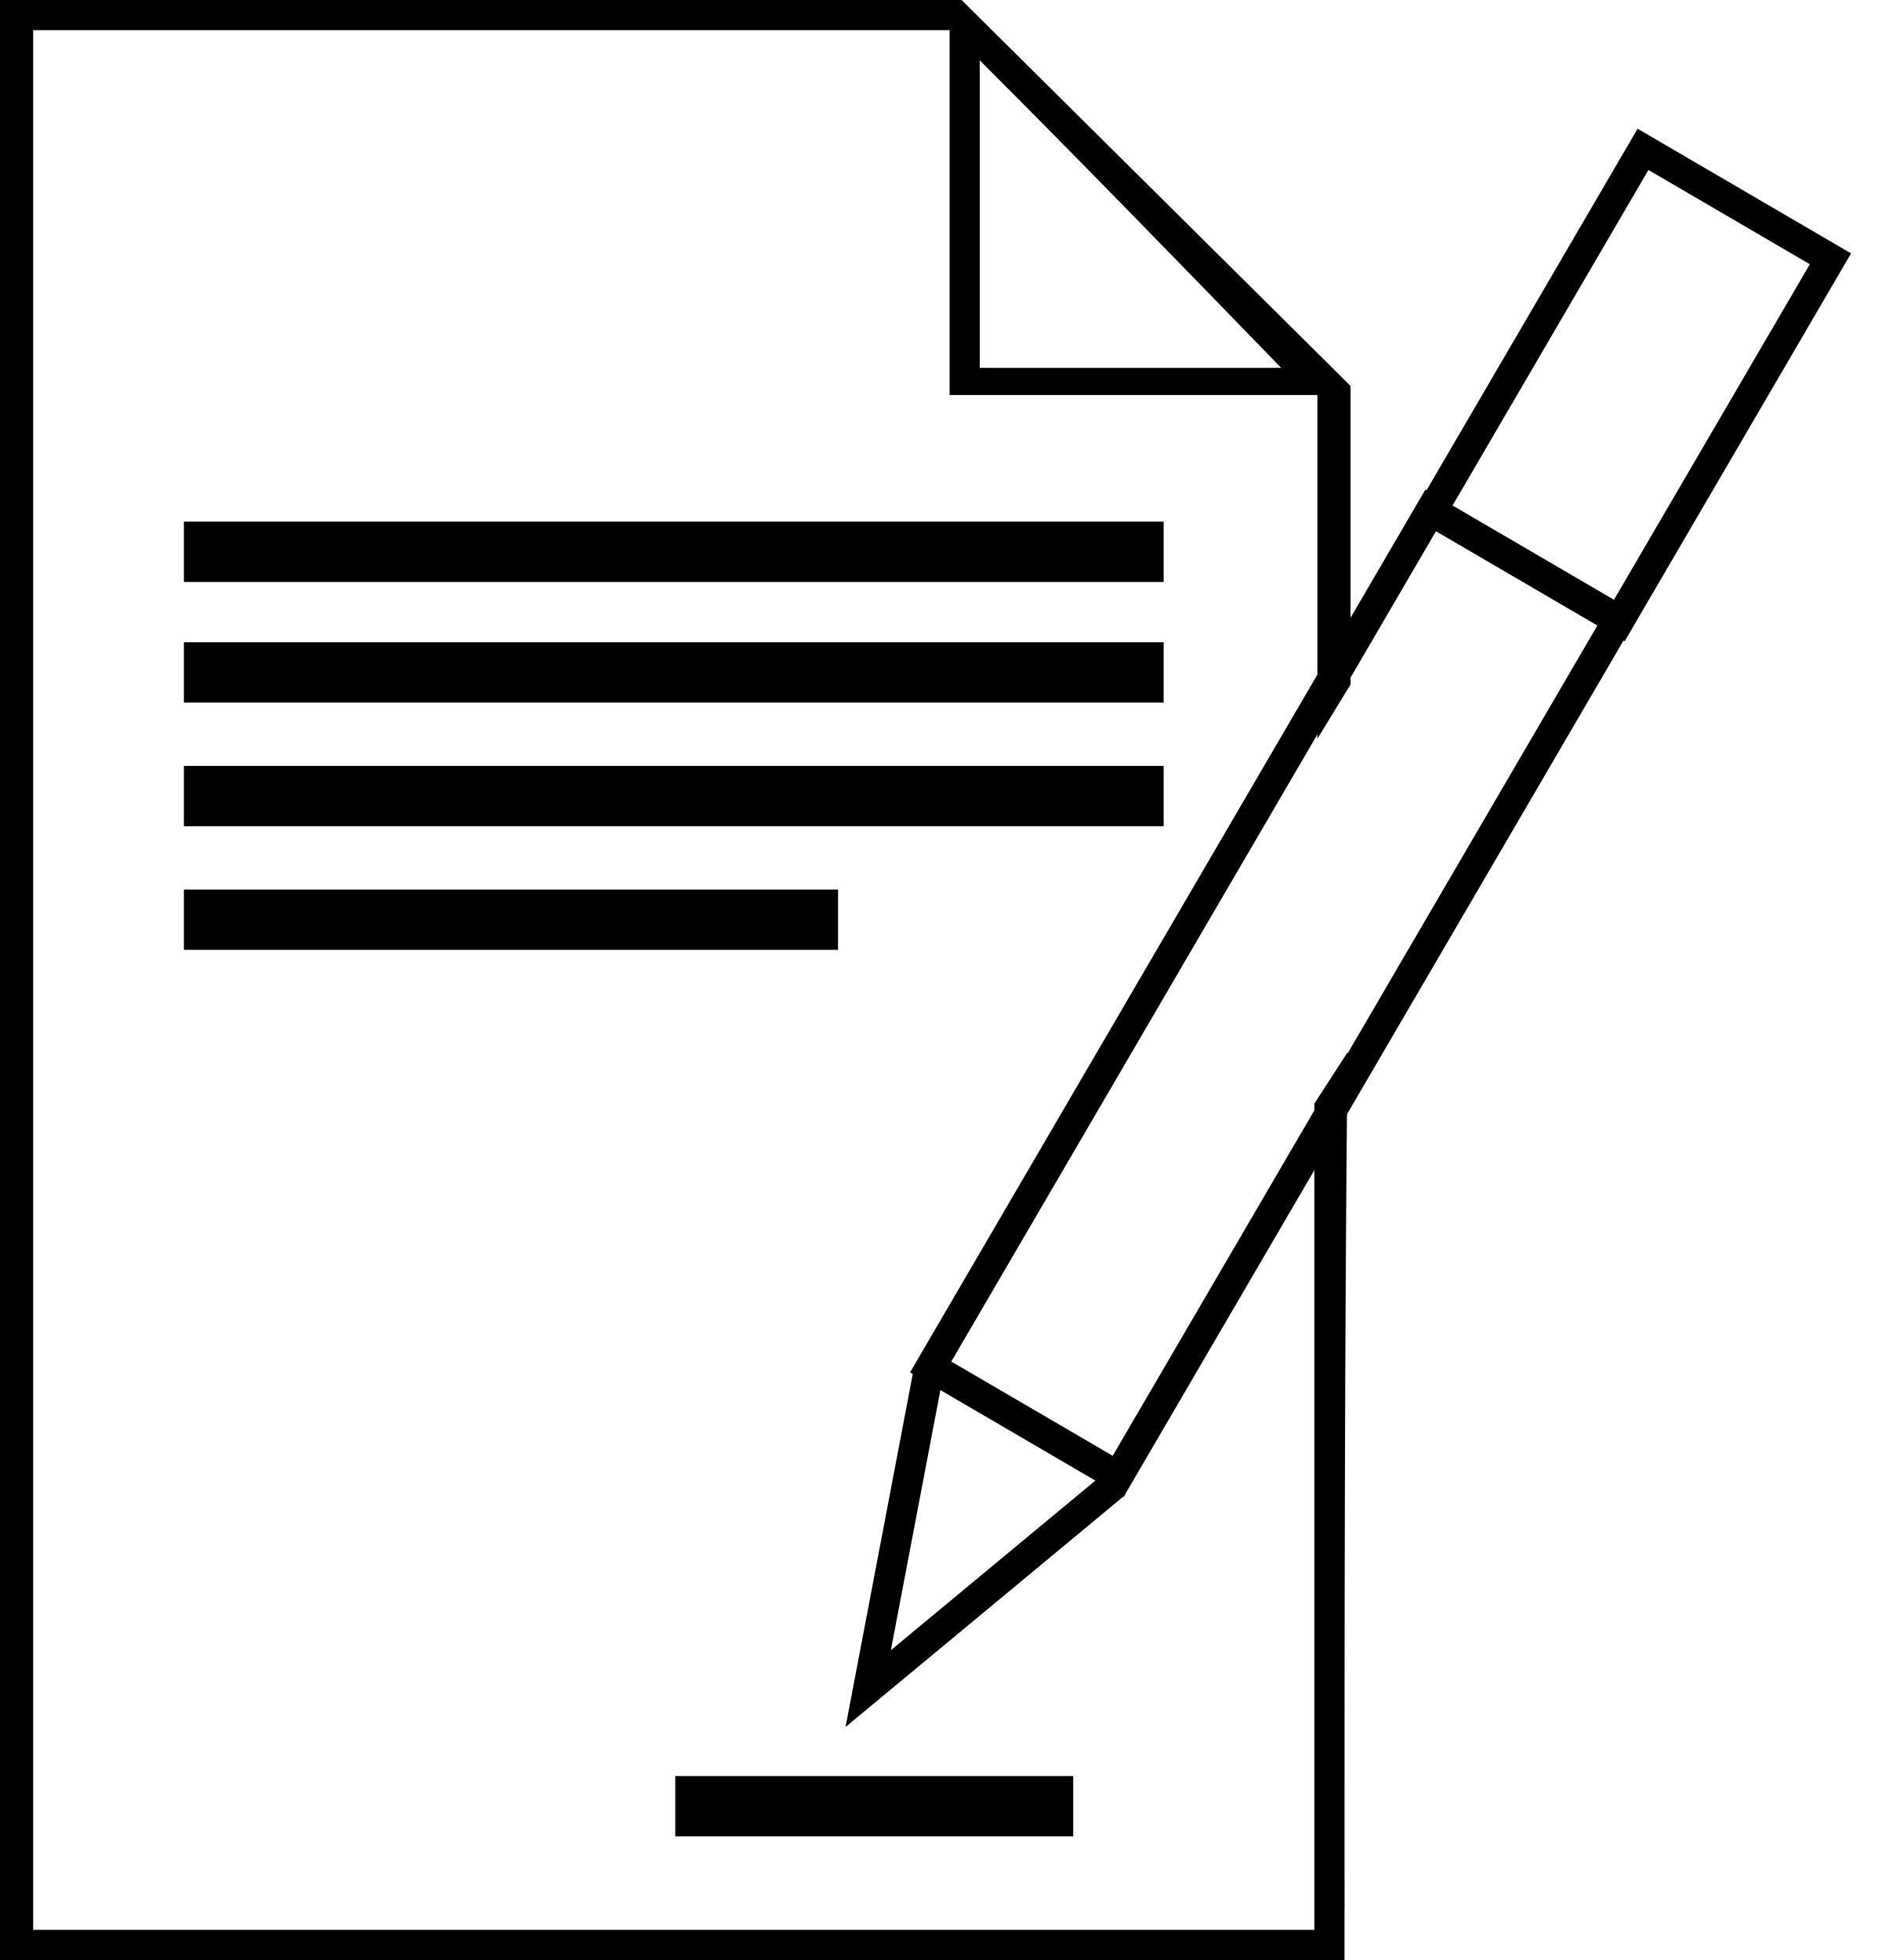
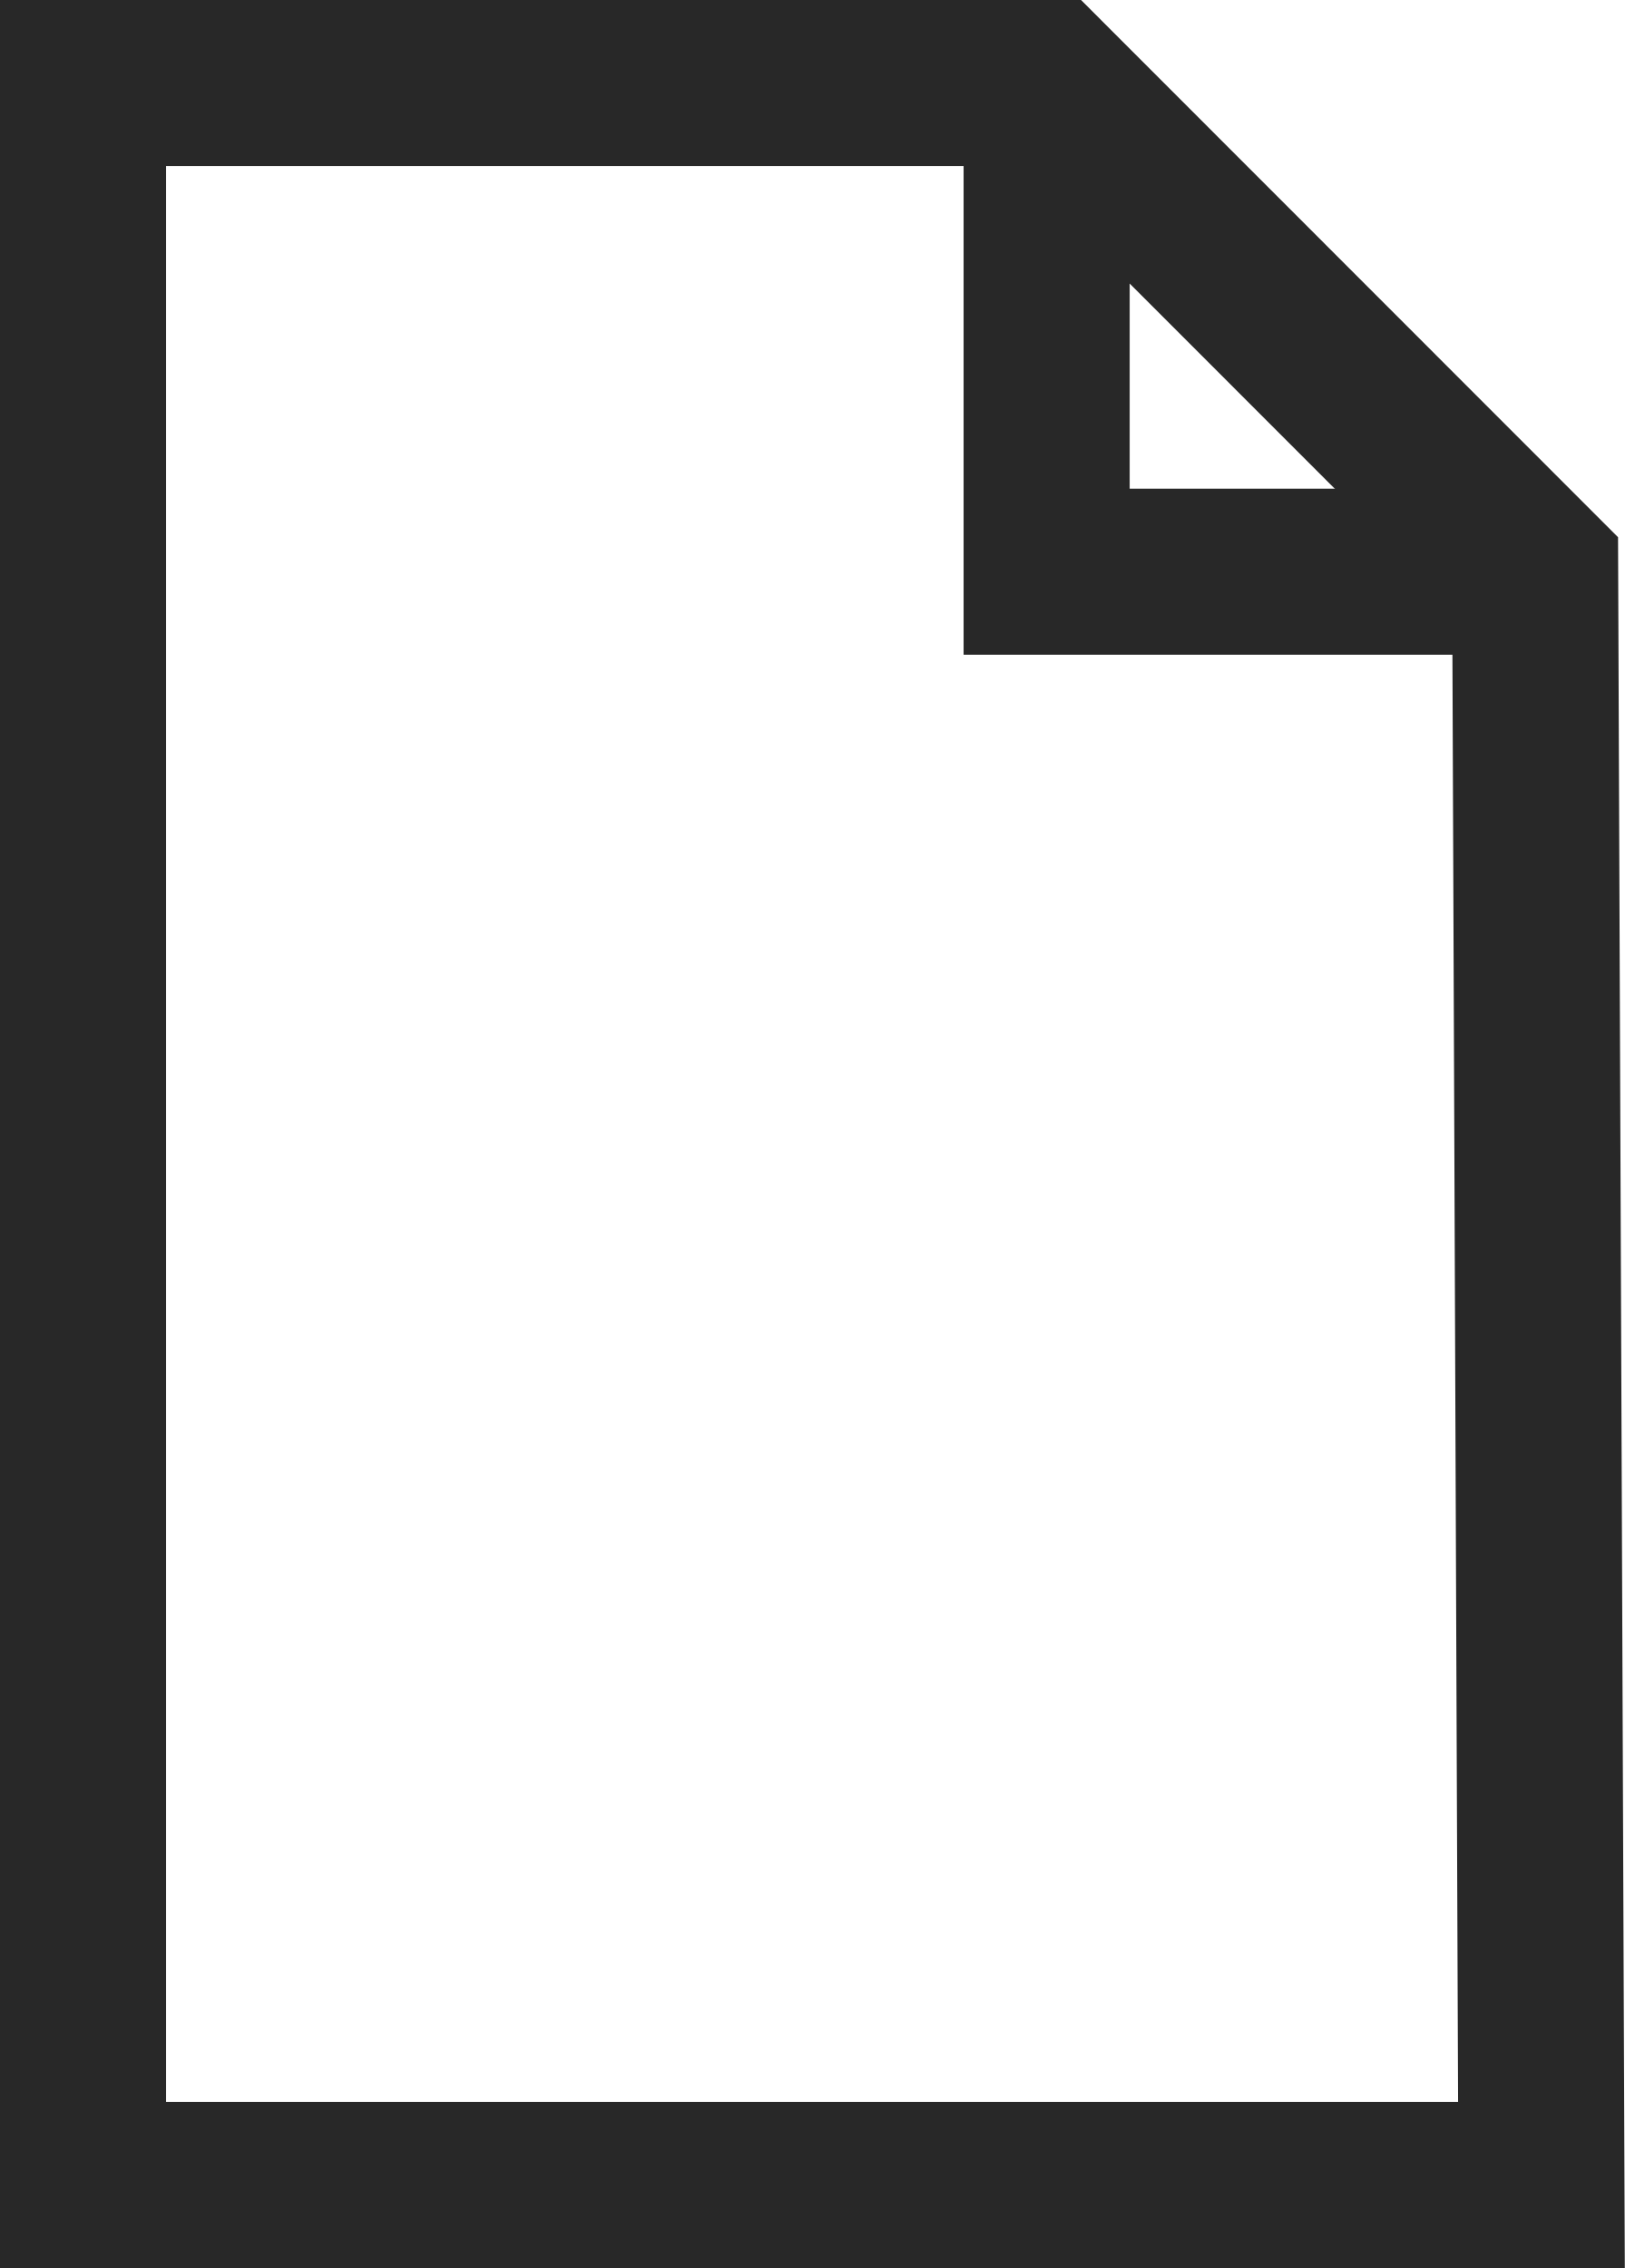
- <svg xmlns="http://www.w3.org/2000/svg" viewBox="0 0 62.89 65">
+ <svg xmlns="http://www.w3.org/2000/svg" viewBox="0 0 61.83 86.32">
  <defs>
-     <style>.cls-1,.cls-3{fill:none;}.cls-2{fill:#ceab19;}.cls-3{stroke:#000;stroke-miterlimit:10;}</style>
+     <style>.cls-1{fill:none;stroke:#282828;stroke-miterlimit:10;stroke-width:6.32px;}</style>
  </defs>
  <g id="Warstwa_2" data-name="Warstwa 2">
    <g id="Warstwa_1-2" data-name="Warstwa 1">
-       <polygon class="cls-1" points="32.5 3.6 32.5 12.2 41.1 12.2 32.5 3.6" />
-       <path class="cls-1" d="M55,24.5l1-.3,6.5-11a1.93,1.93,0,0,0,.1-2.2L56.5,21.5l-2,3.4A.66.66,0,0,1,55,24.5Z" />
-       <polygon class="cls-1" points="33.4 46.6 37.8 49.2 54.3 21.1 49.9 18.6 33.4 46.6" />
-       <path class="cls-1" d="M60.1,6A3.58,3.58,0,0,0,59,5.6a1.81,1.81,0,0,0-2.1.8l-6,10.5,4.4,2.5L61.5,8.9V8.8a1.71,1.71,0,0,0-.4-2.1A2.55,2.55,0,0,0,60.1,6Z" />
-       <rect x="6.1" y="17.3" width="32.5" height="2" />
-       <rect x="6.1" y="29.5" width="21.7" height="2" />
-       <rect x="22.4" y="58.9" width="13.2" height="2" />
-       <rect x="6.1" y="21.3" width="32.5" height="2" />
-       <rect x="6.1" y="25.4" width="32.5" height="2" />
-       <path d="M34.5,51.4" />
-       <rect class="cls-2" x="43.6" y="62.3" width="1" height="1" />
-       <rect class="cls-3" x="25.83" y="29.33" width="32.9" height="7.2" transform="translate(-7.48 52.85) rotate(-59.72)" />
-       <rect class="cls-3" x="47.15" y="9.17" width="13.9" height="7.2" transform="translate(15.8 53.05) rotate(-59.72)" />
-       <polyline class="cls-3" points="37 49.2 28.8 56 30.8 45.5" />
-       <path d="M43.6,36.6V64H1.1V1H31.5V13.1H43.7V24.5h0l1.1-1.8V12.8l-.3-.3L32.2.3,31.9,0H0V65H44.6V64c0-9.7,0-19.4.1-29.1ZM42.5,12.2h-10V2C35.9,5.4,39.2,8.8,42.5,12.2ZM44.1,50h0V42.3h0Z" />
+       <polygon class="cls-1" points="3.16 3.16 39.83 3.16 58.42 21.76 58.66 83.16 3.16 83.16 3.16 3.16" />
+       <polyline class="cls-1" points="39.83 3.16 39.83 21.76 58.42 21.76" />
    </g>
  </g>
</svg>
